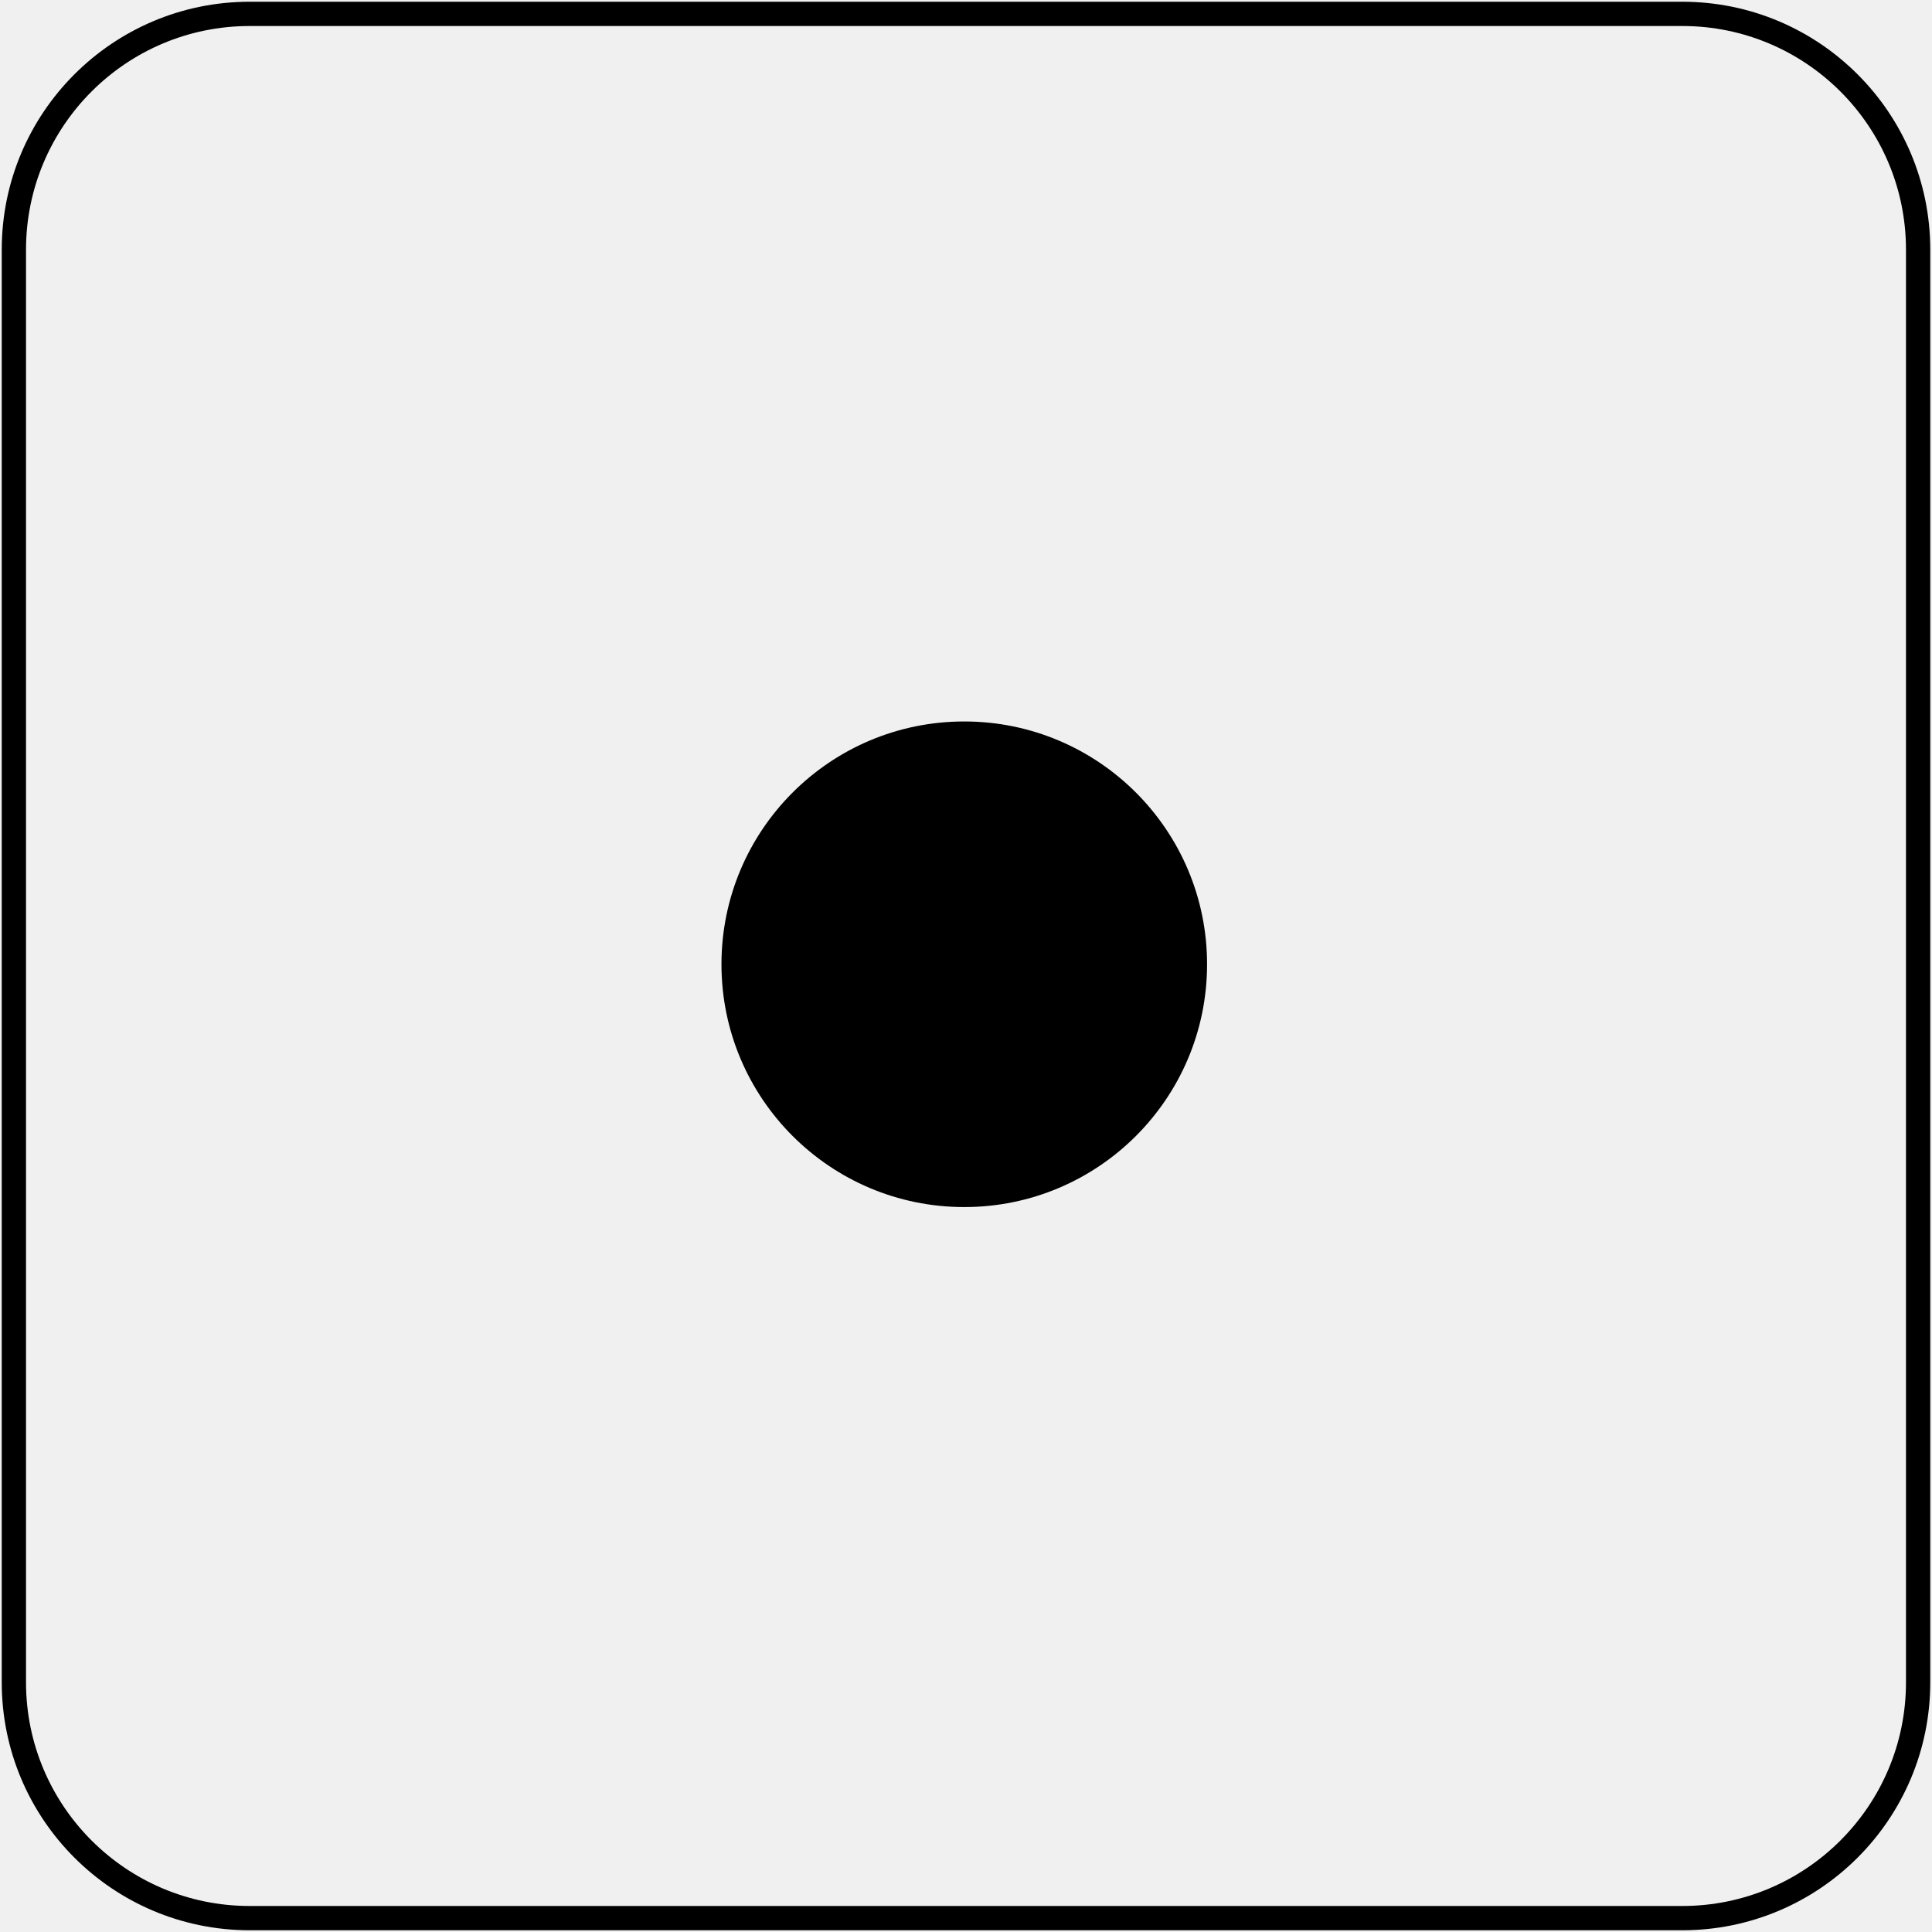
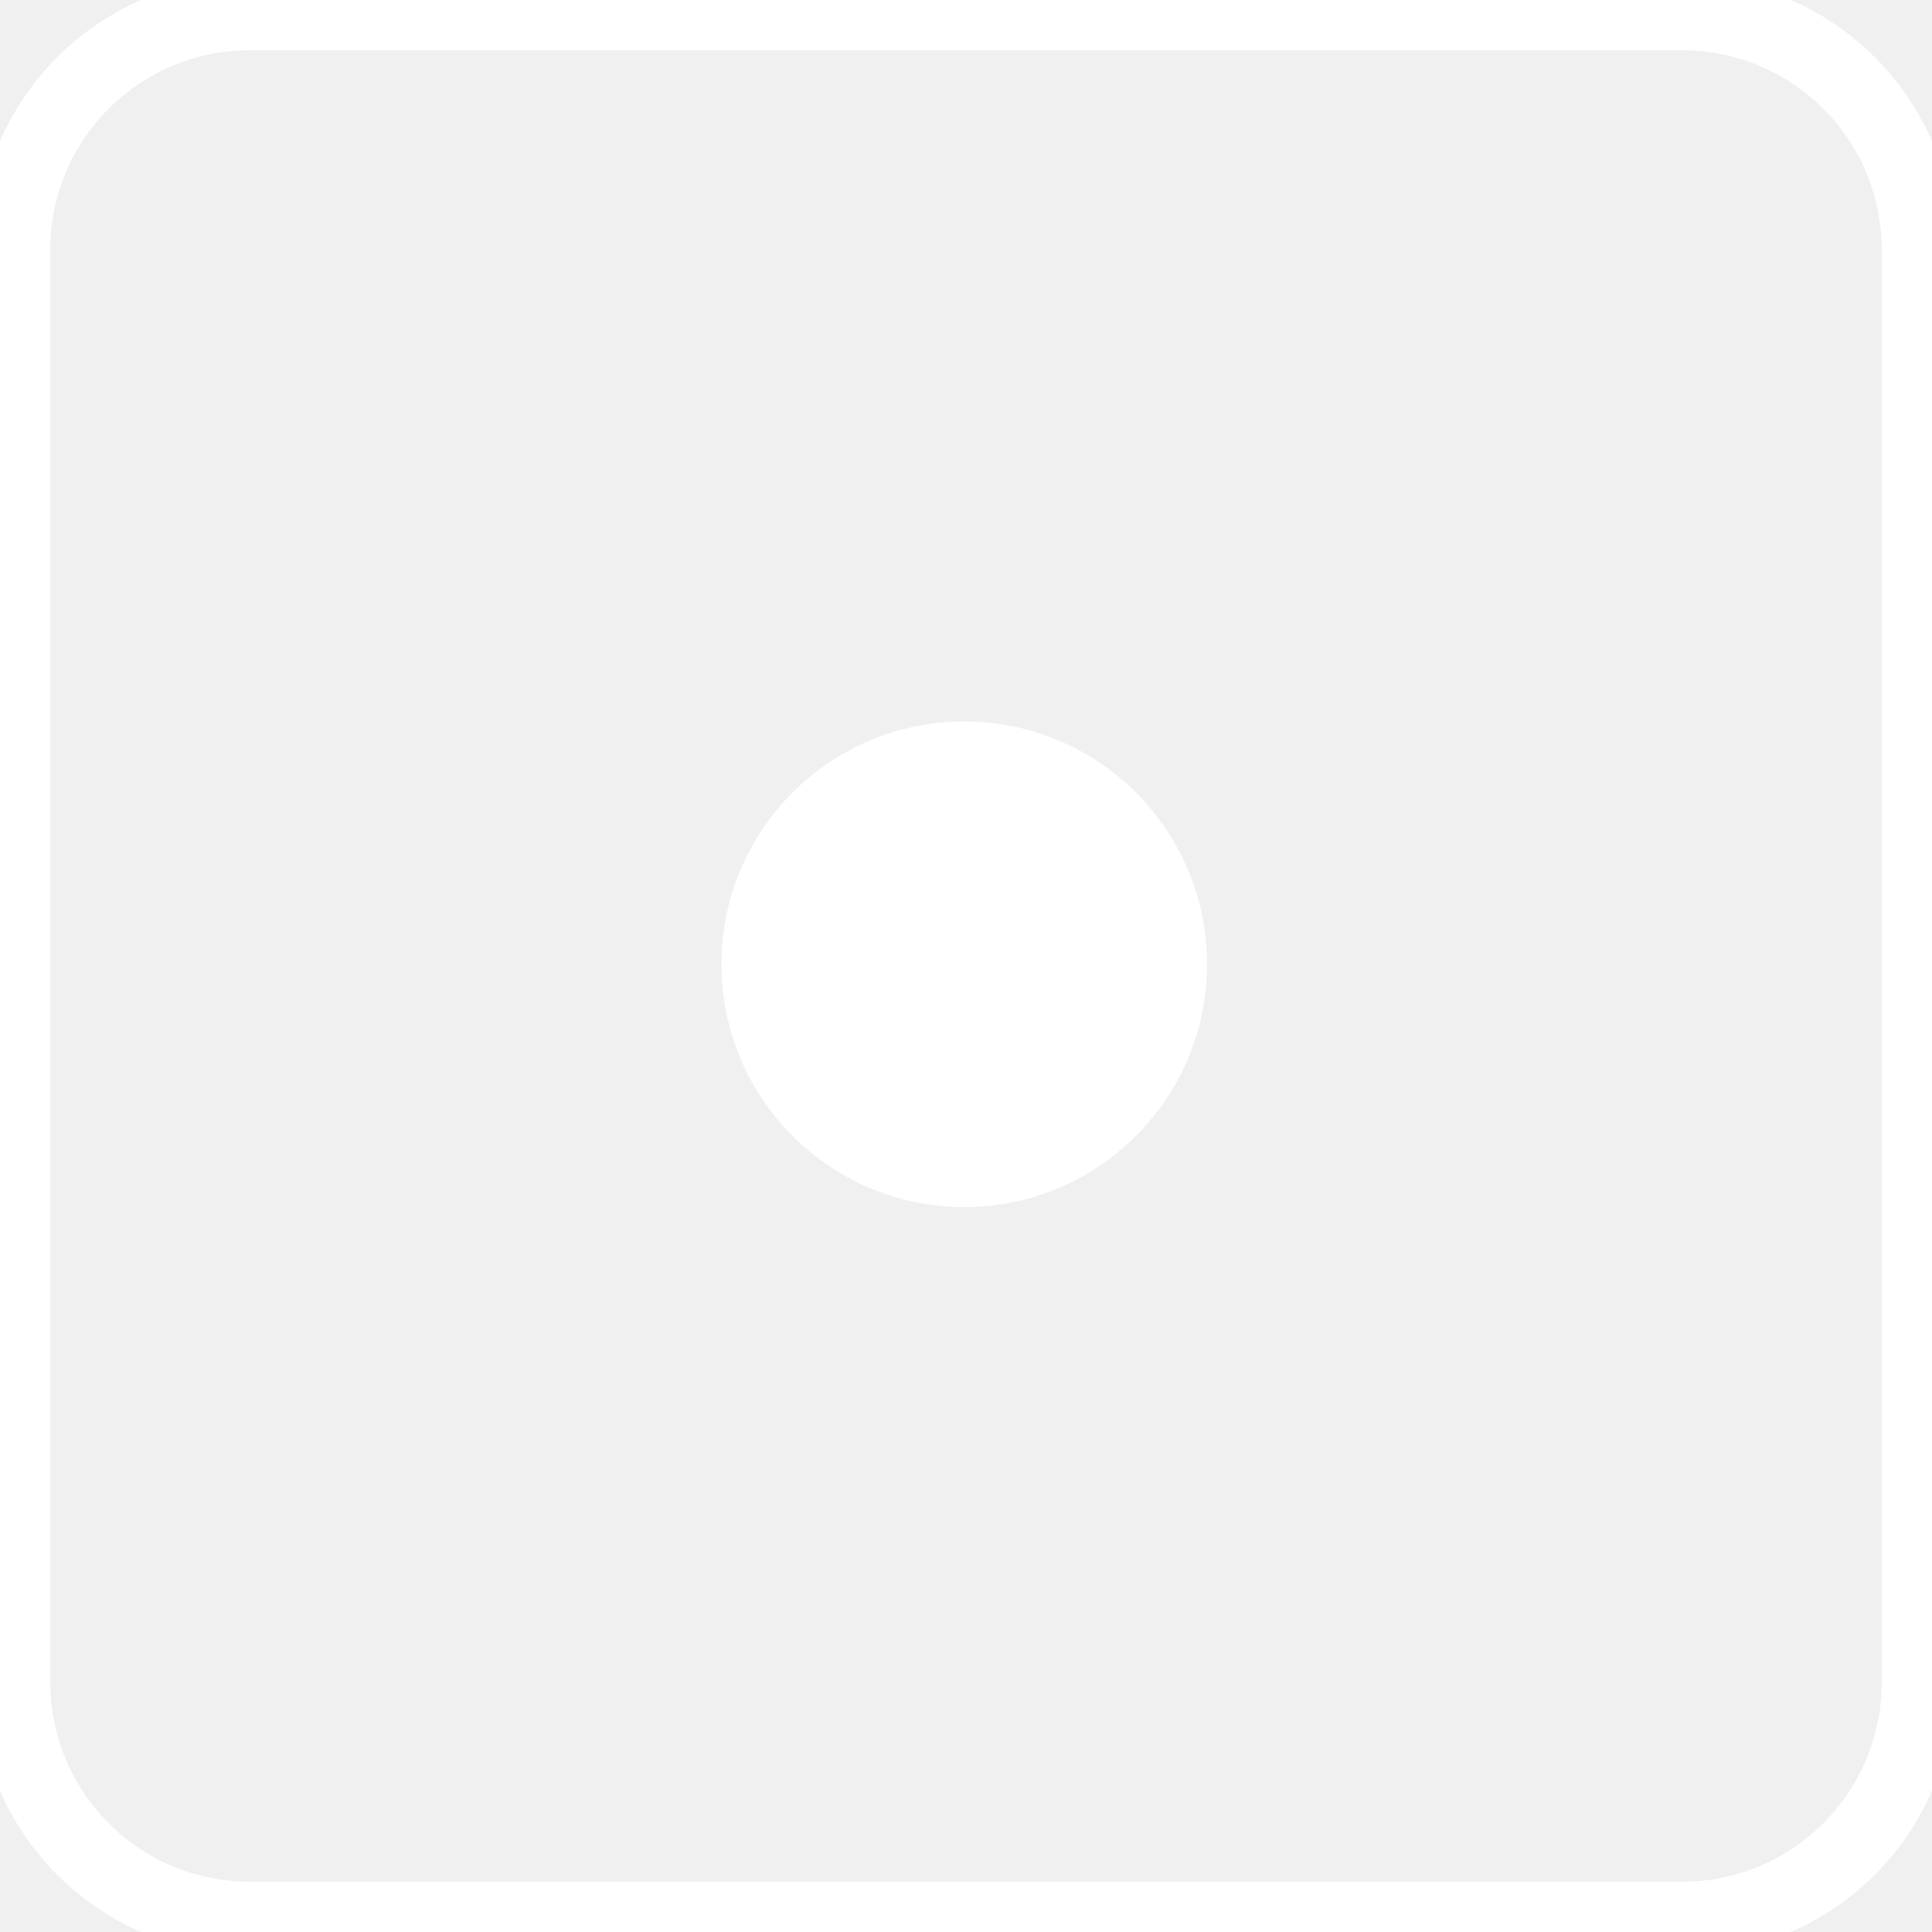
<svg xmlns="http://www.w3.org/2000/svg" width="557" height="557">
-   <rect x="4" y="4" width="549" height="549" rx="68" fill="none" stroke="#000" stroke-width="7" />
-   <circle cx="278" cy="278" r="70" />
+   <rect x="4" y="4" width="549" height="549" rx="68" fill="none" stroke="#fff" stroke-width="21" />
+   <circle cx="278" cy="278" r="70" fill="#fff" />
</svg>
